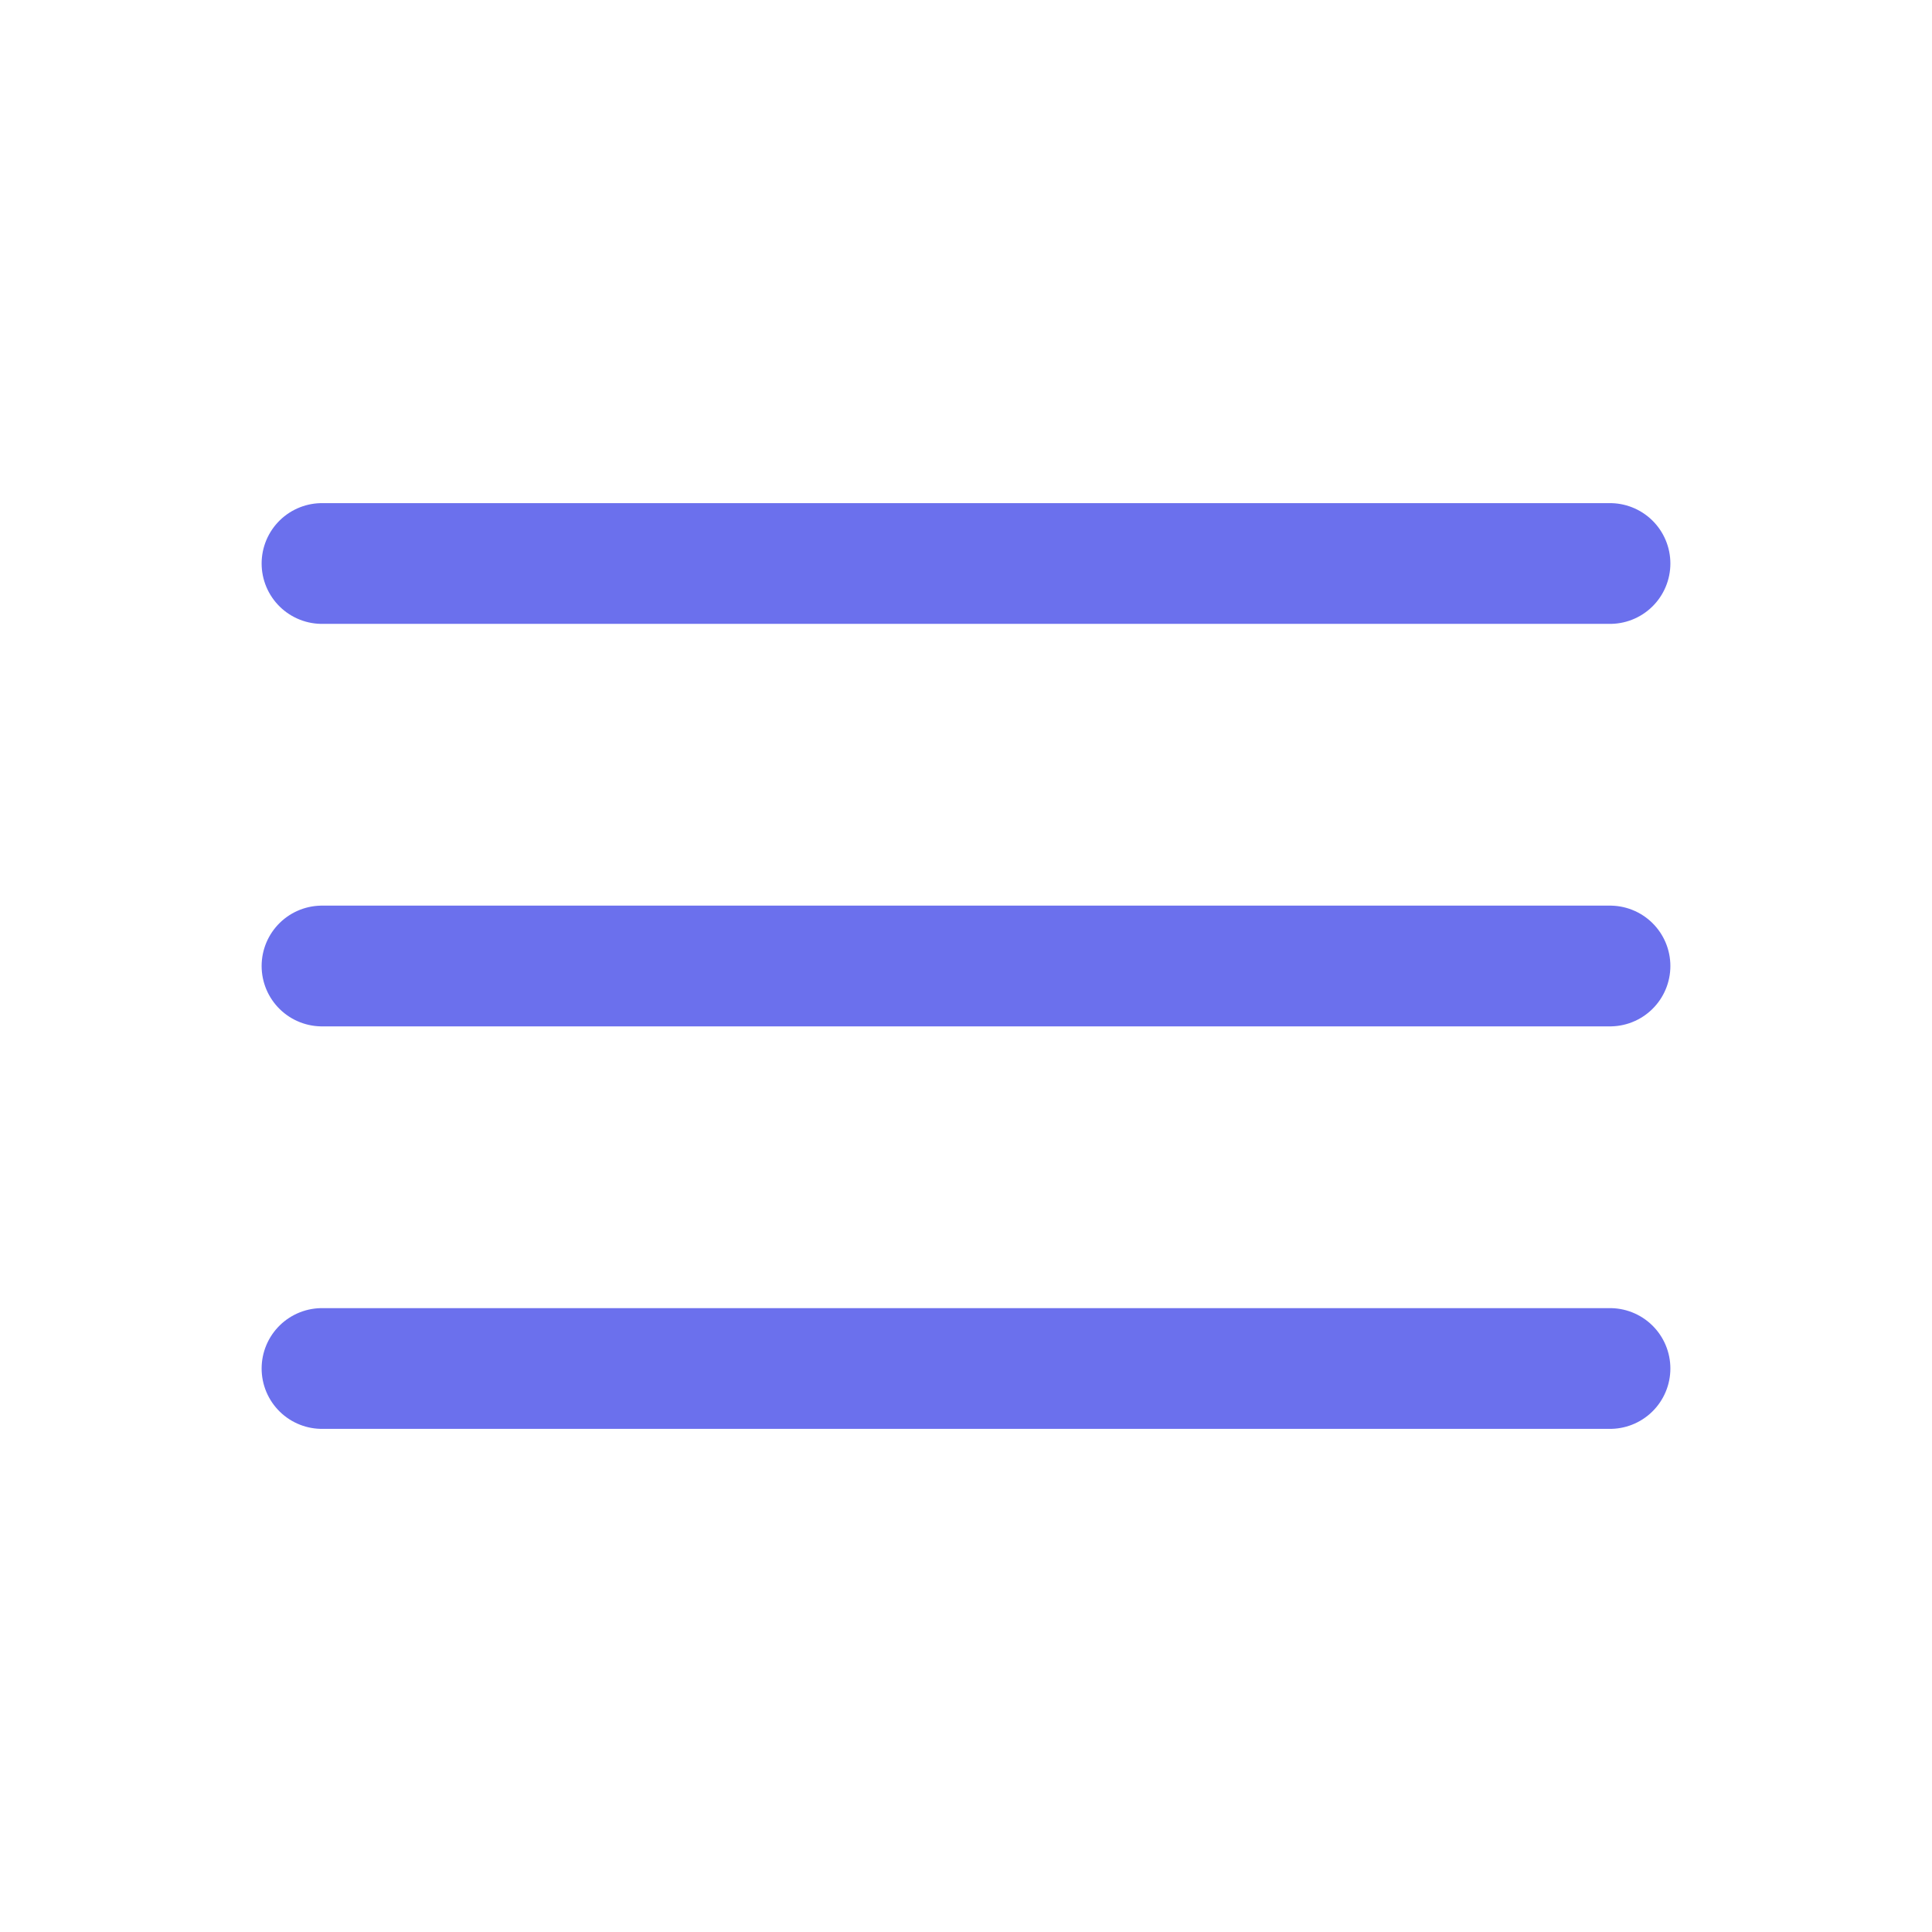
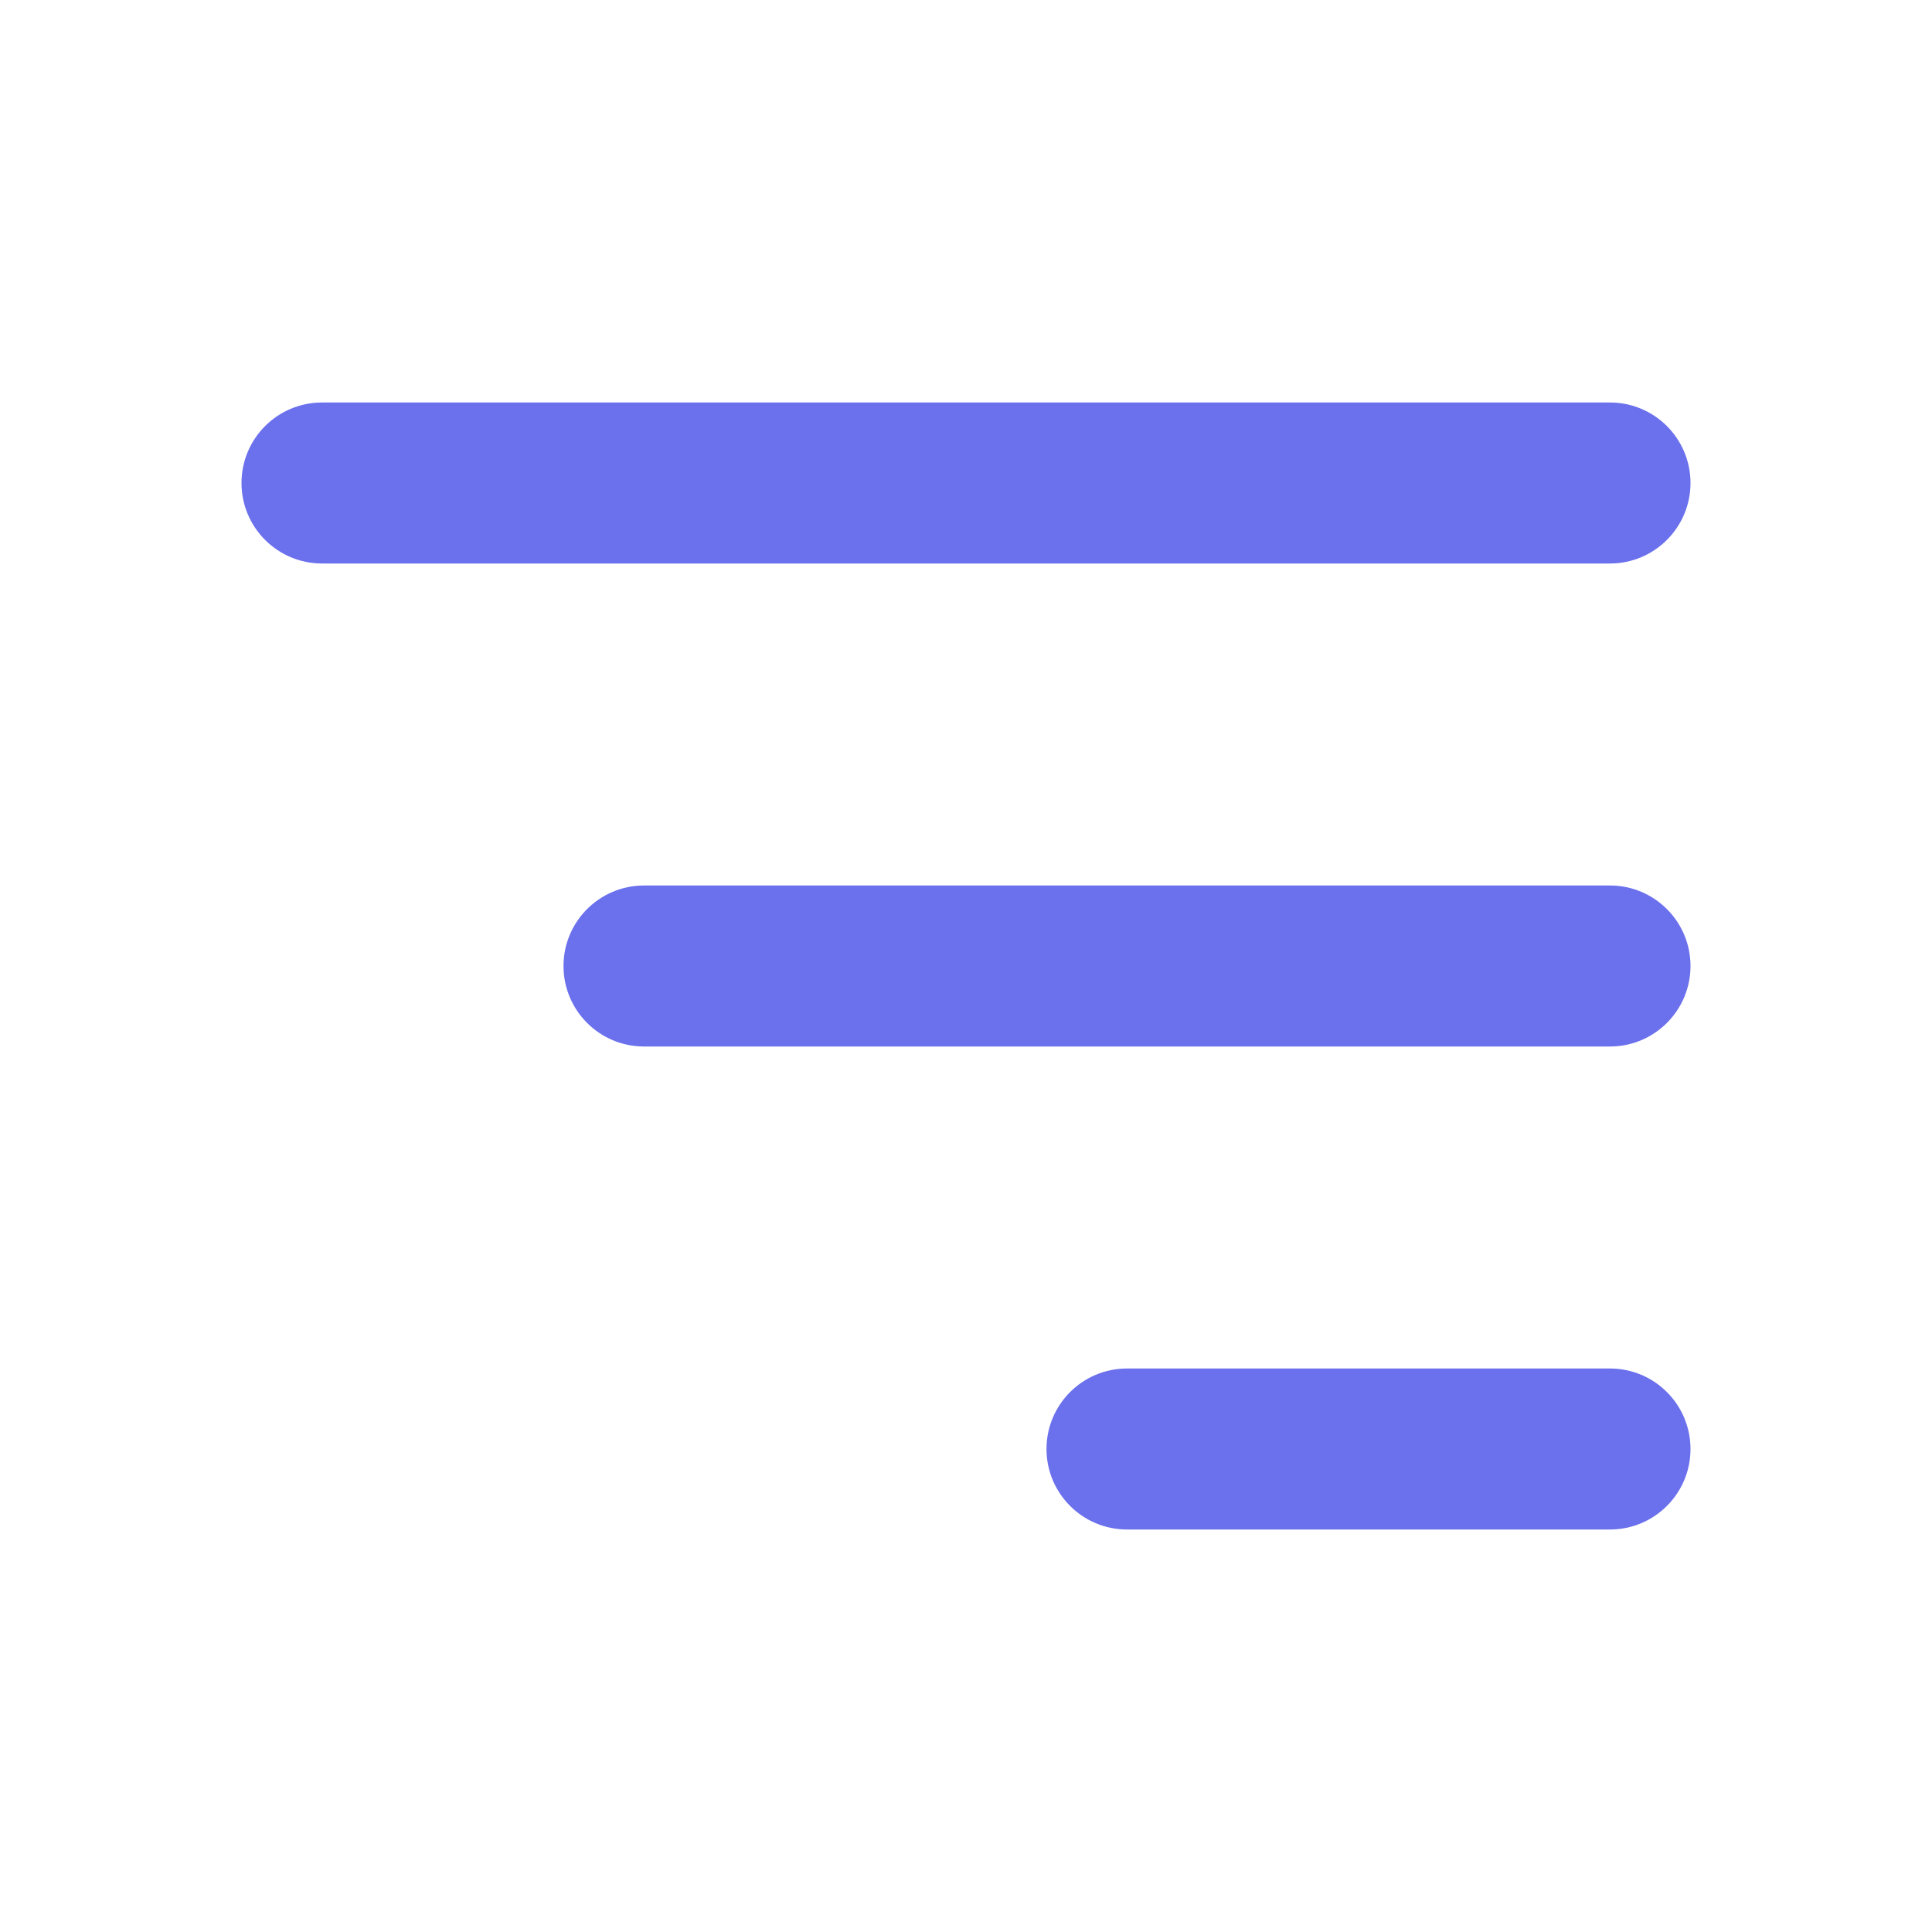
<svg xmlns="http://www.w3.org/2000/svg" width="800px" height="800px" viewBox="0 0 24 24" fill="none">
-   <path d="M20 7L4 7" stroke="#6B70ED" stroke-width="1.5" stroke-linecap="round" />
-   <path d="M20 12L4 12" stroke="#6B70ED" stroke-width="1.5" stroke-linecap="round" />
-   <path d="M20 17L4 17" stroke="#6B70ED" stroke-width="1.5" stroke-linecap="round" />
+   <path fill-rule="evenodd" clip-rule="evenodd" d="M4 5C3.448 5 3 5.448 3 6C3 6.552 3.448 7 4 7H20C20.552 7 21 6.552 21 6C21 5.448 20.552 5 20 5H4ZM7 12C7 11.448 7.448 11 8 11H20C20.552 11 21 11.448 21 12C21 12.552 20.552 13 20 13H8C7.448 13 7 12.552 7 12ZM13 18C13 17.448 13.448 17 14 17H20C20.552 17 21 17.448 21 18C21 18.552 20.552 19 20 19H14C13.448 19 13 18.552 13 18Z" fill="#6B70ED" />
</svg>
